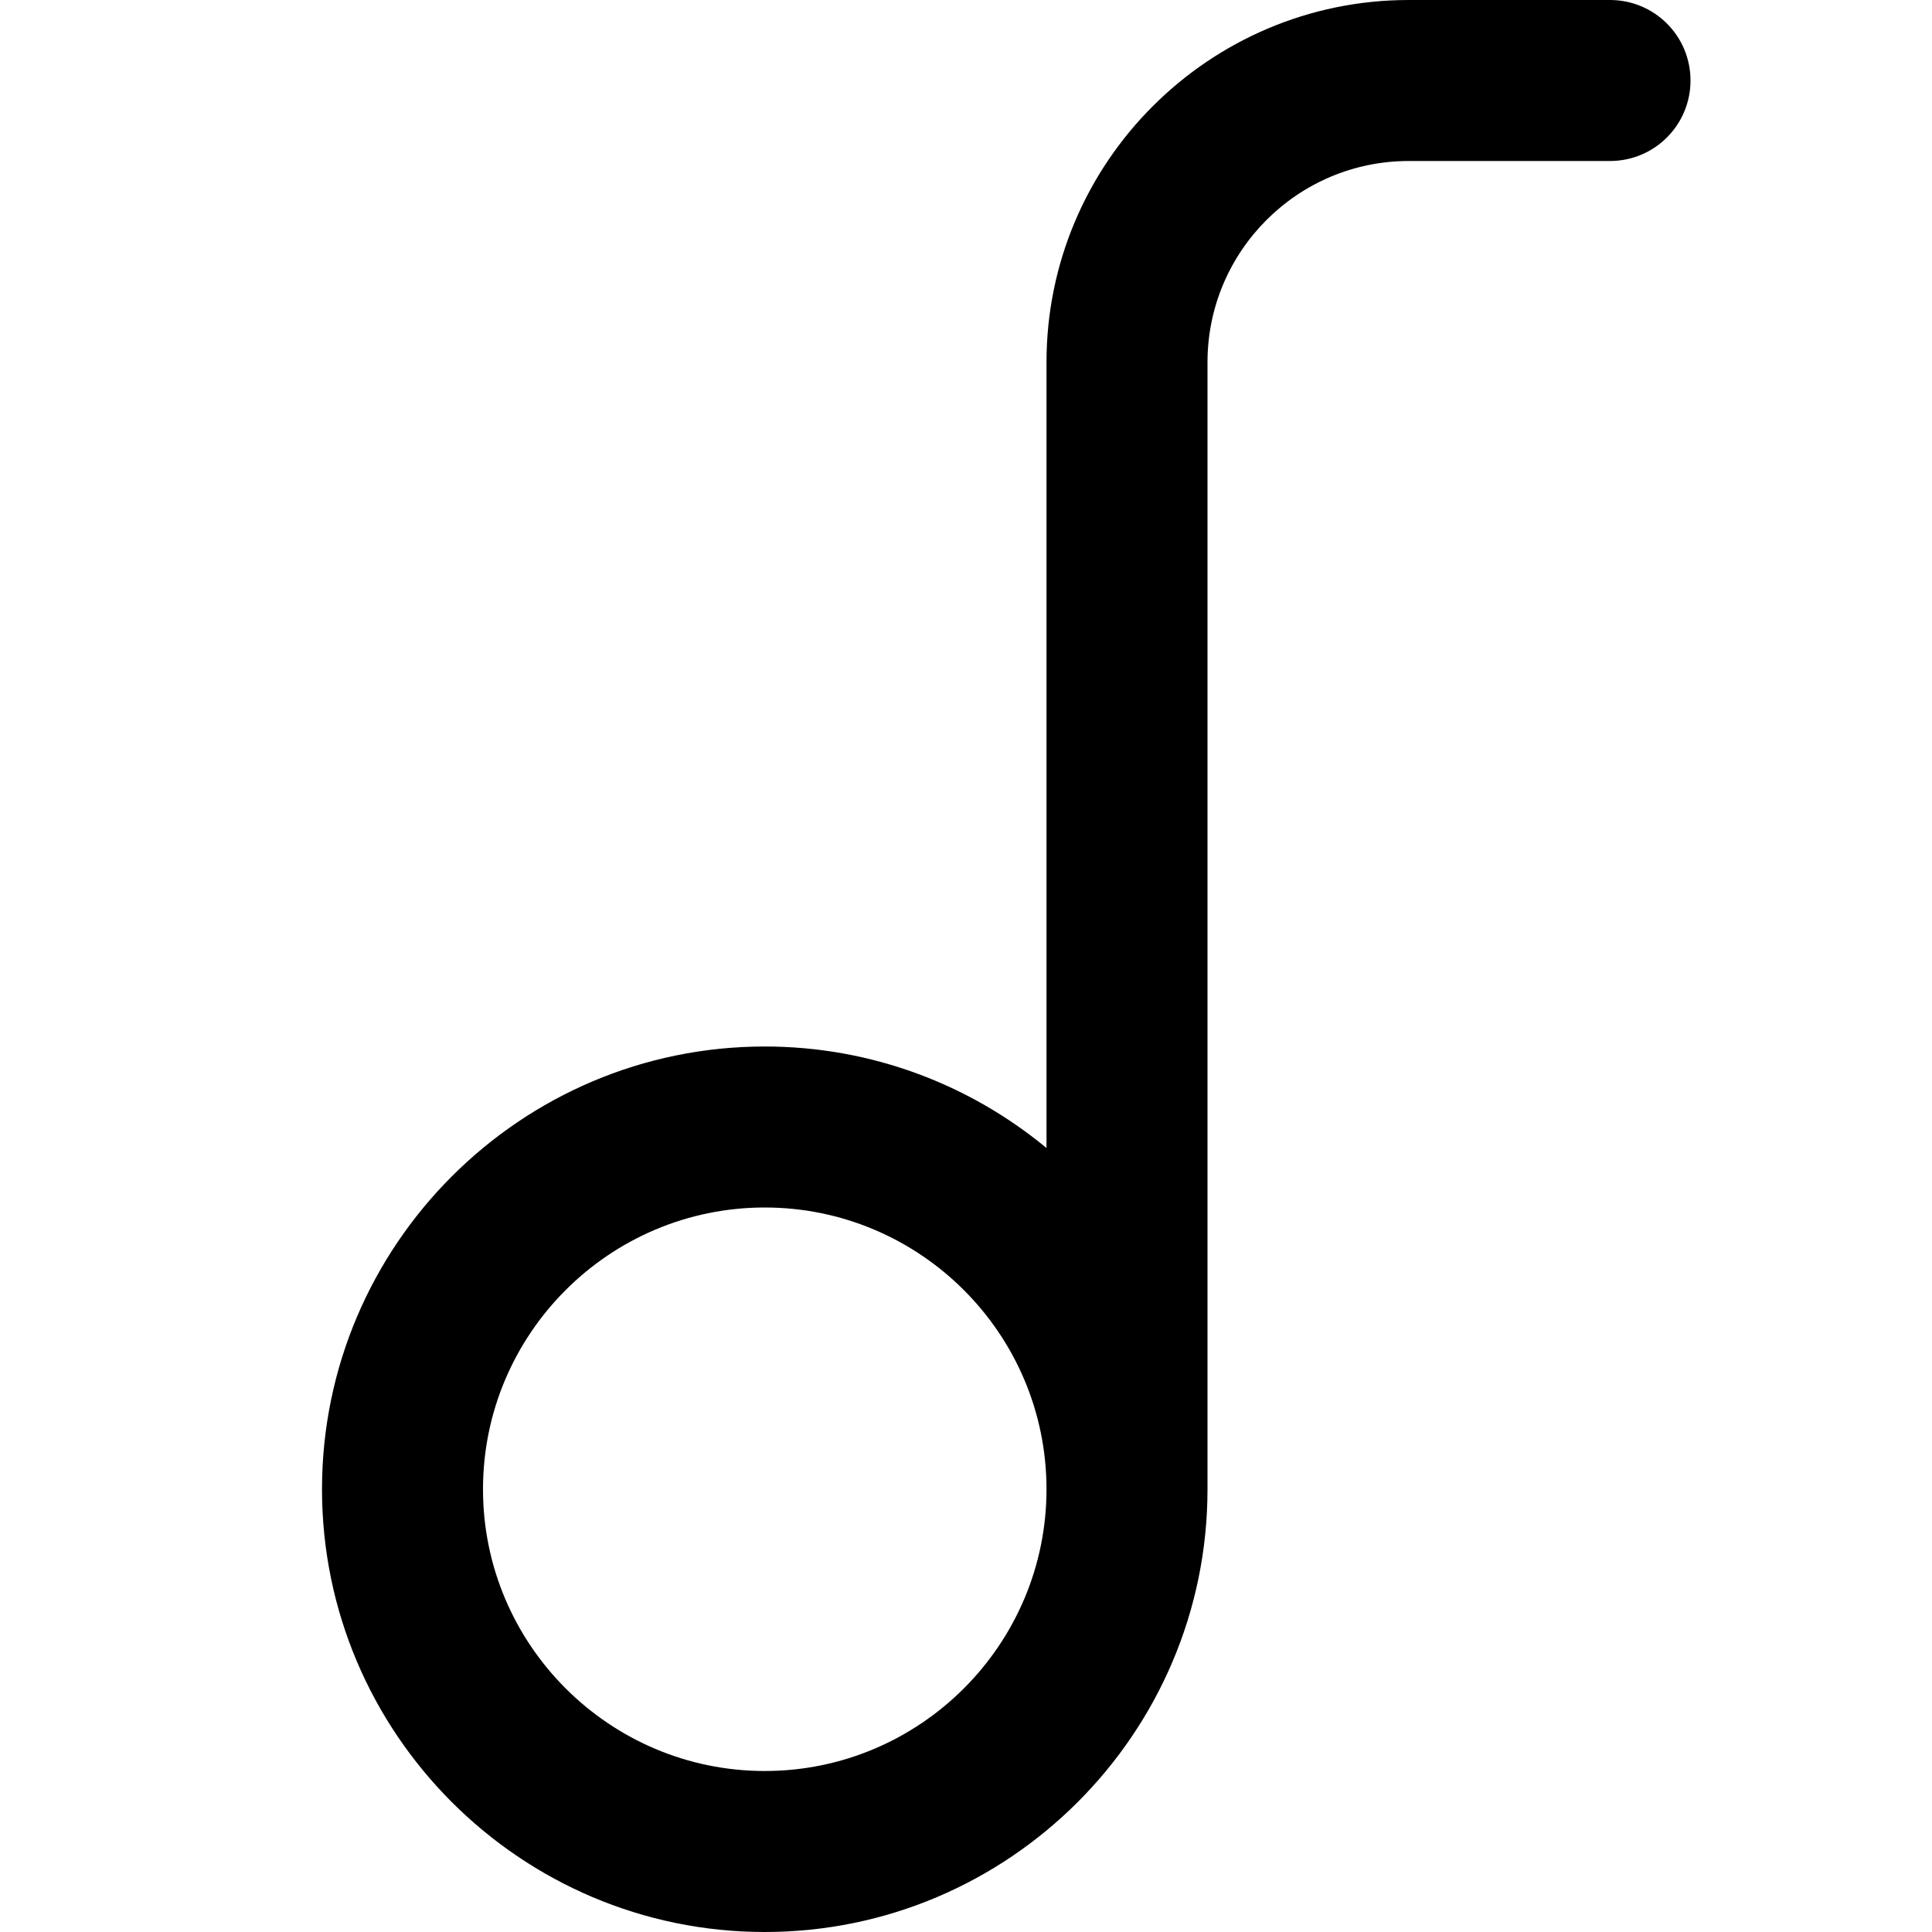
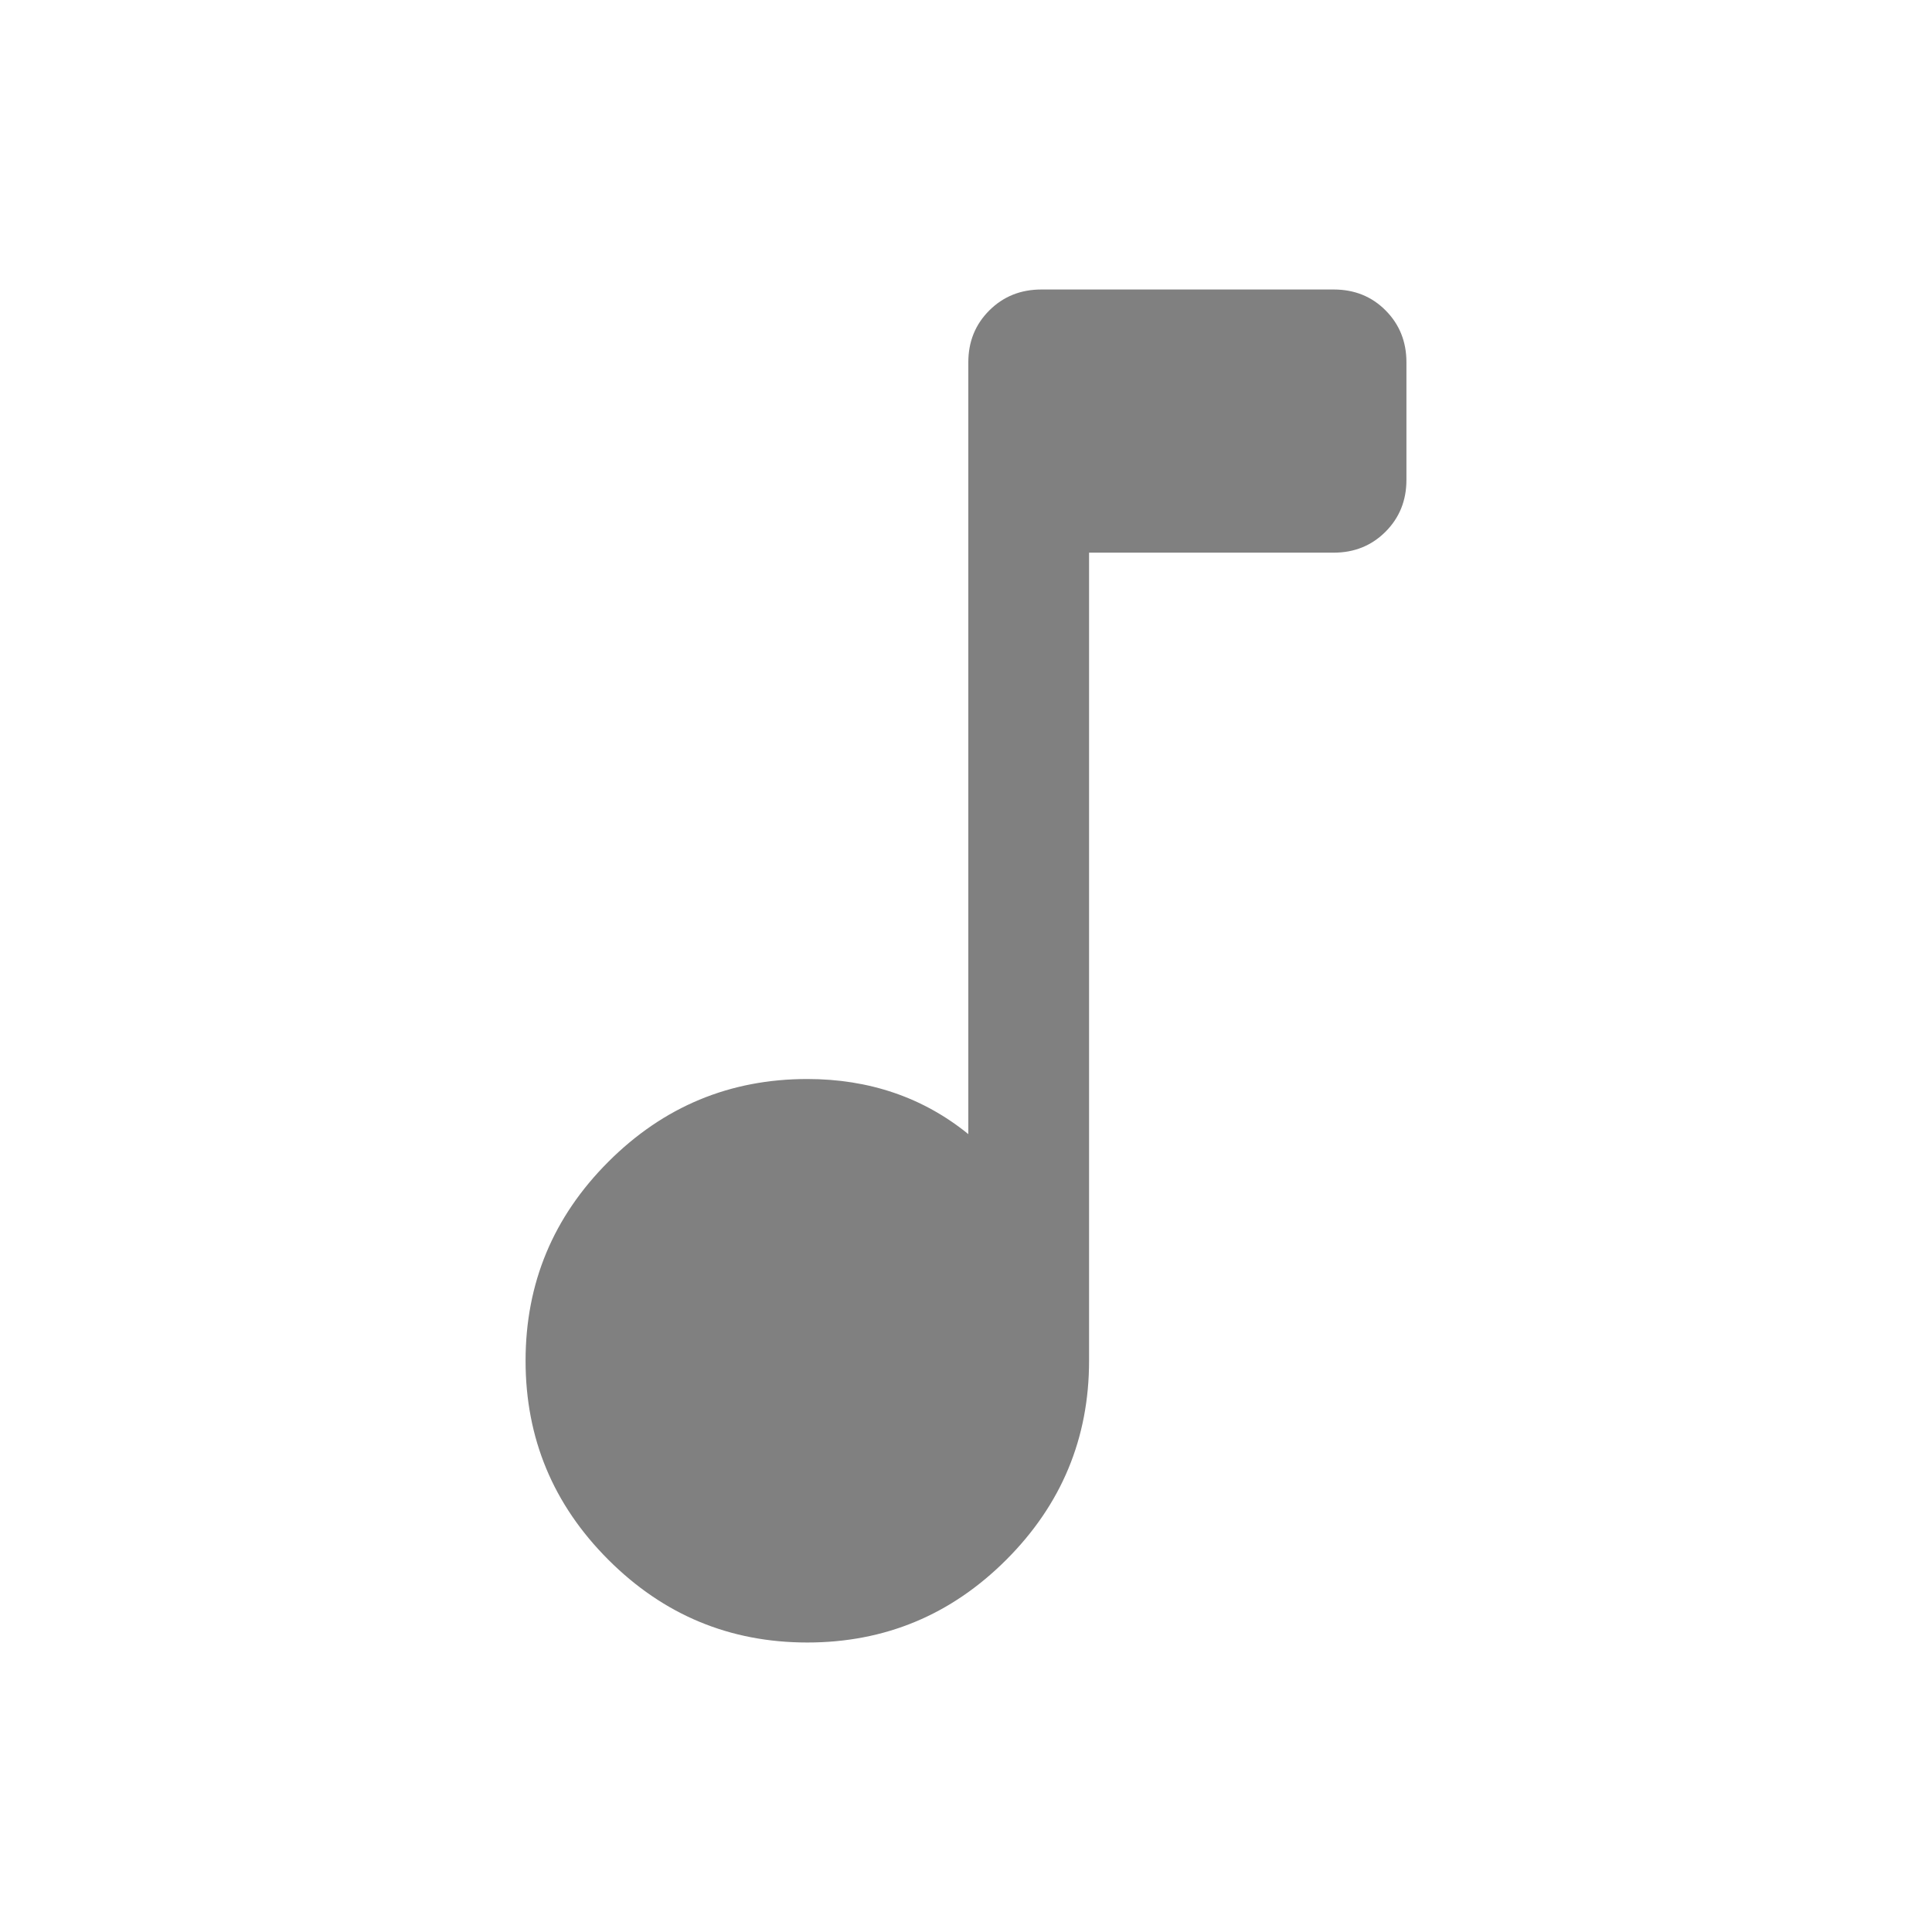
- <svg xmlns="http://www.w3.org/2000/svg" id="Layer_1" data-name="Layer 1" viewBox="0 0 24 24">
-   <path d="m20,0h-2.5c-2.481,0-4.5,2.019-4.5,4.5v9.761c-.952-.787-2.172-1.261-3.5-1.261-3.032,0-5.5,2.468-5.5,5.5s2.468,5.5,5.5,5.5,5.5-2.468,5.5-5.5V4.5c0-1.379,1.121-2.5,2.5-2.5h2.5c.553,0,1-.447,1-1s-.447-1-1-1Zm-10.5,22c-1.93,0-3.5-1.57-3.5-3.5s1.57-3.5,3.5-3.5,3.5,1.57,3.5,3.5-1.57,3.5-3.5,3.5Z" />
+ <svg xmlns="http://www.w3.org/2000/svg" fill="grey" height="24" viewBox="0 -960 960 960" width="24">
+   <defs />
+   <path d="M401.154-143.848q-57.749 0-98.874-41.124-41.125-41.125-41.125-98.874 0-57.75 41.125-98.874 41.125-41.125 98.874-41.125 23 0 43.077 6.846 20.077 6.847 36.923 20.539v-383.539q0-15.365 10.44-25.759t25.873-10.394h145.252q15.433 0 25.78 10.394 10.346 10.394 10.346 25.759v58.46q0 15.366-10.395 25.76-10.394 10.394-25.759 10.394H541.152v401.539q0 57.749-41.124 98.874-41.125 41.124-98.874 41.124Z" />
</svg>
